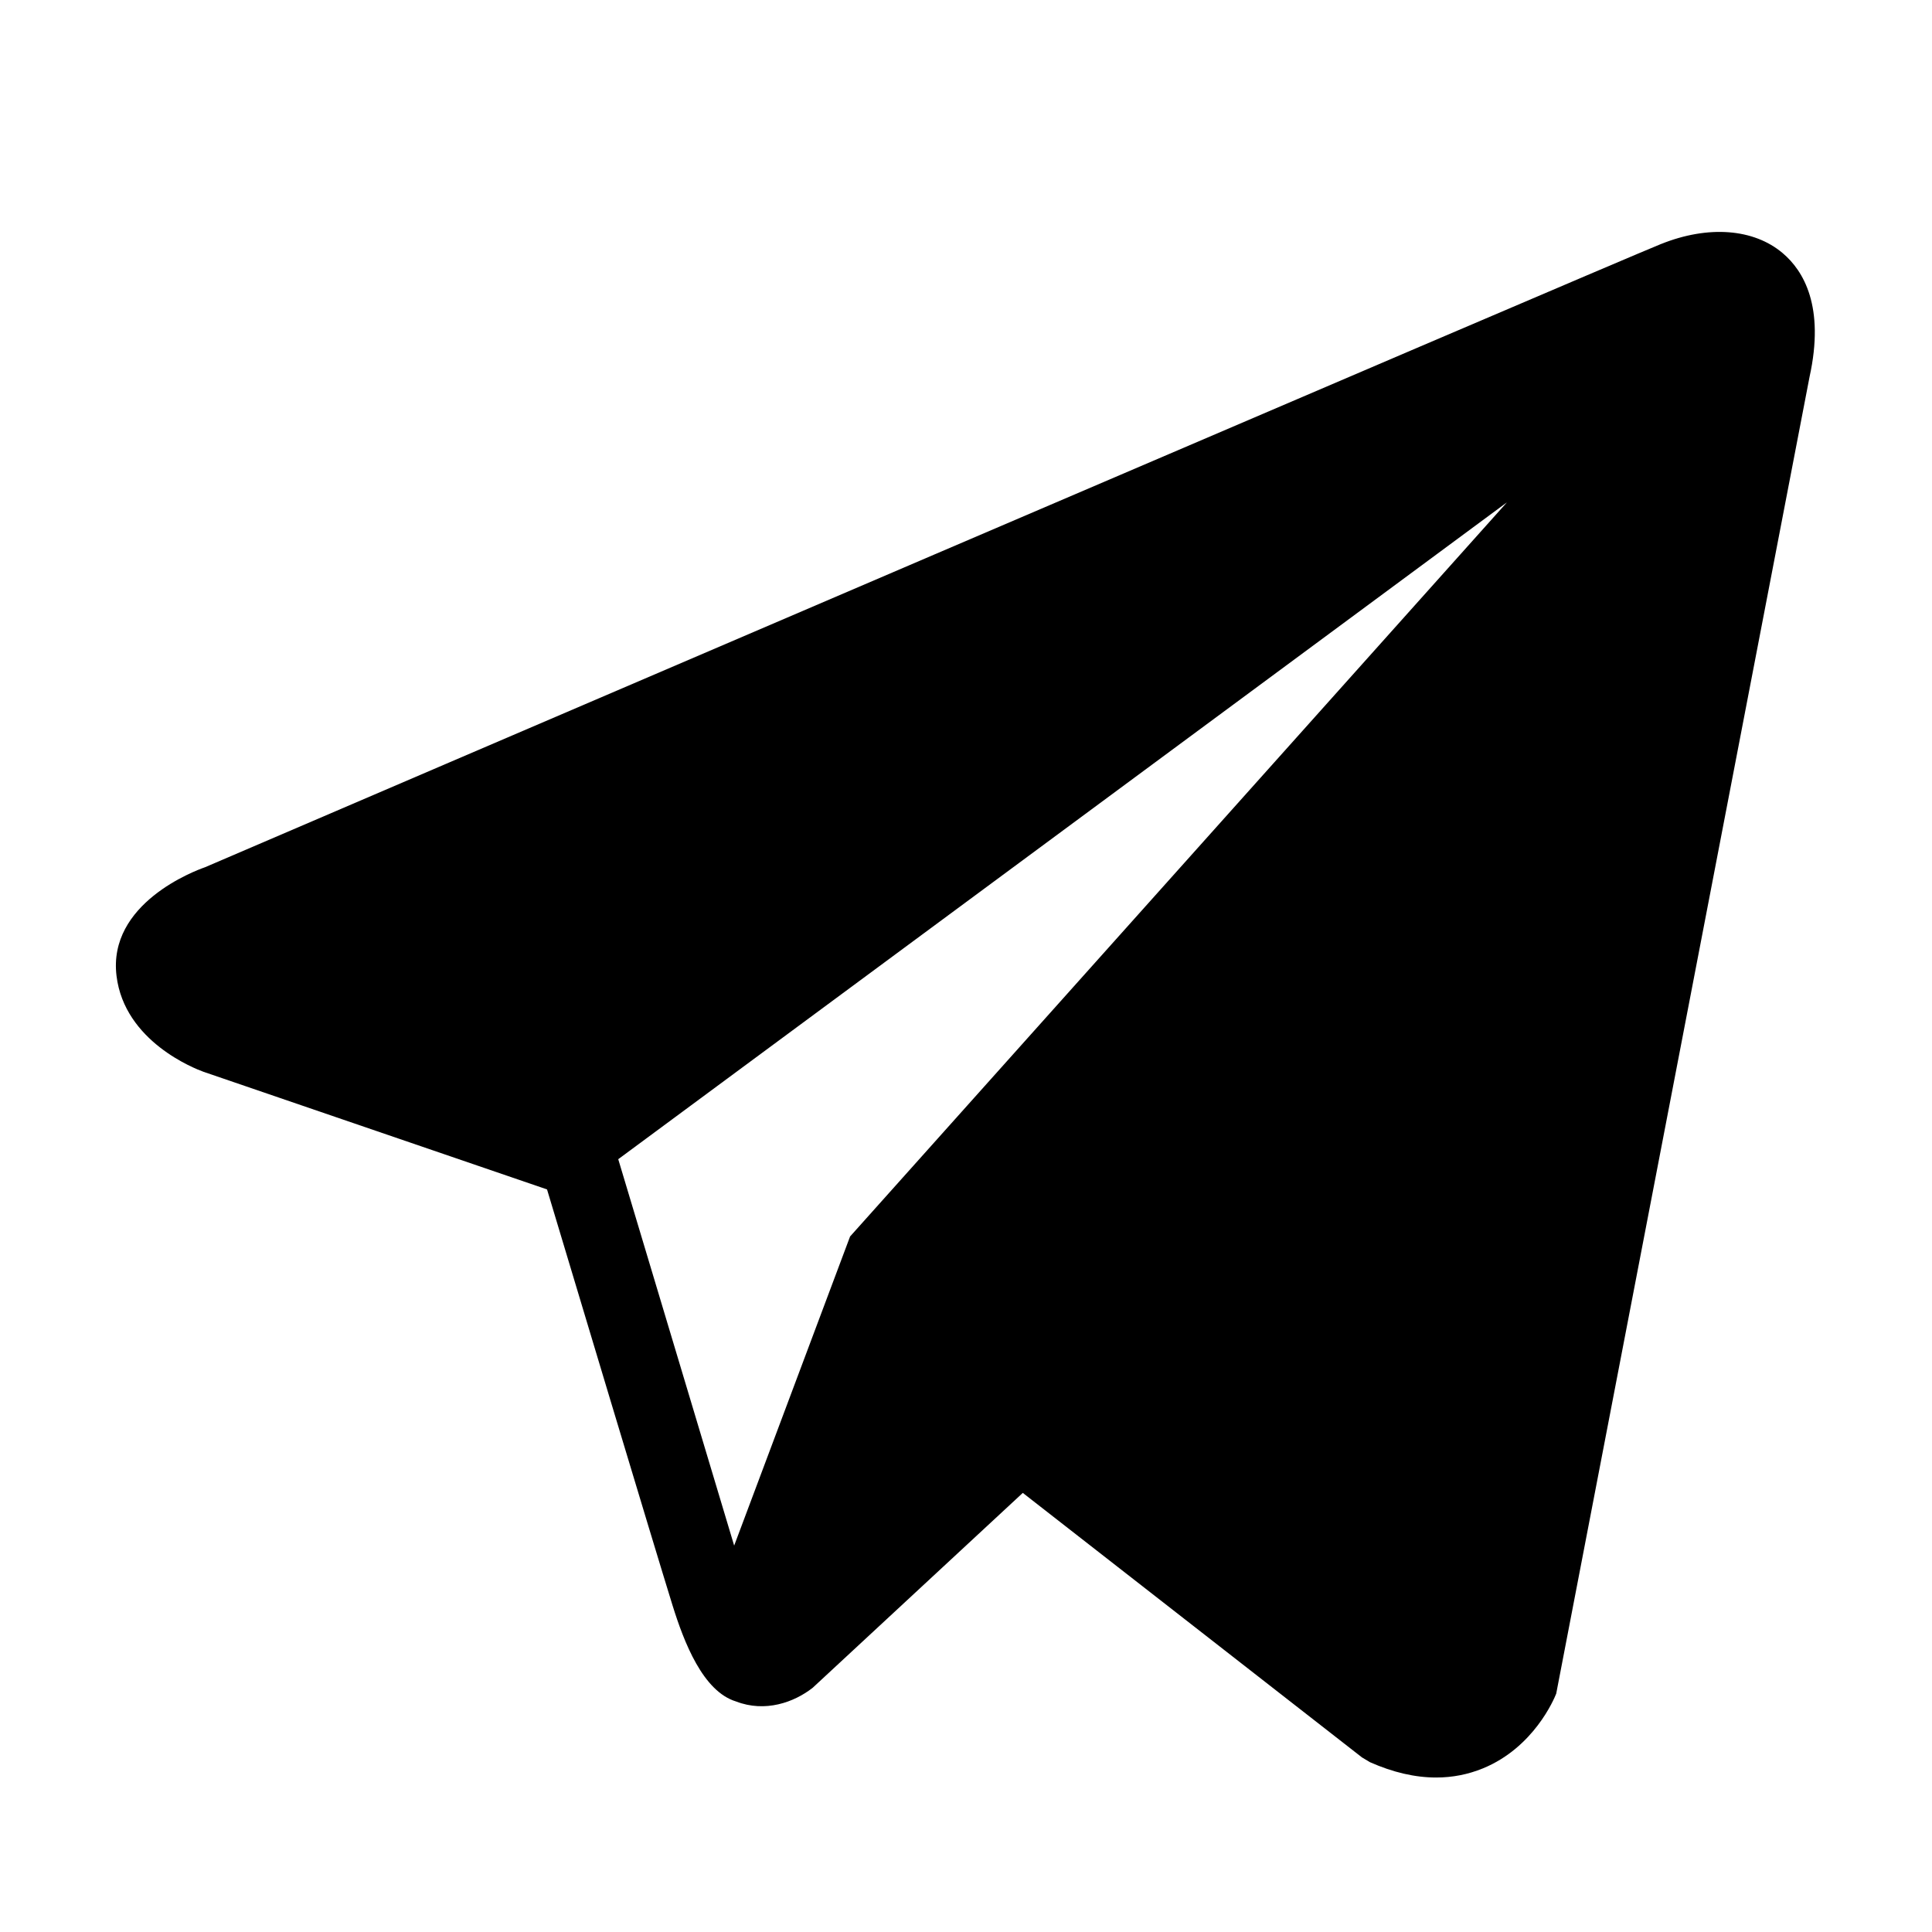
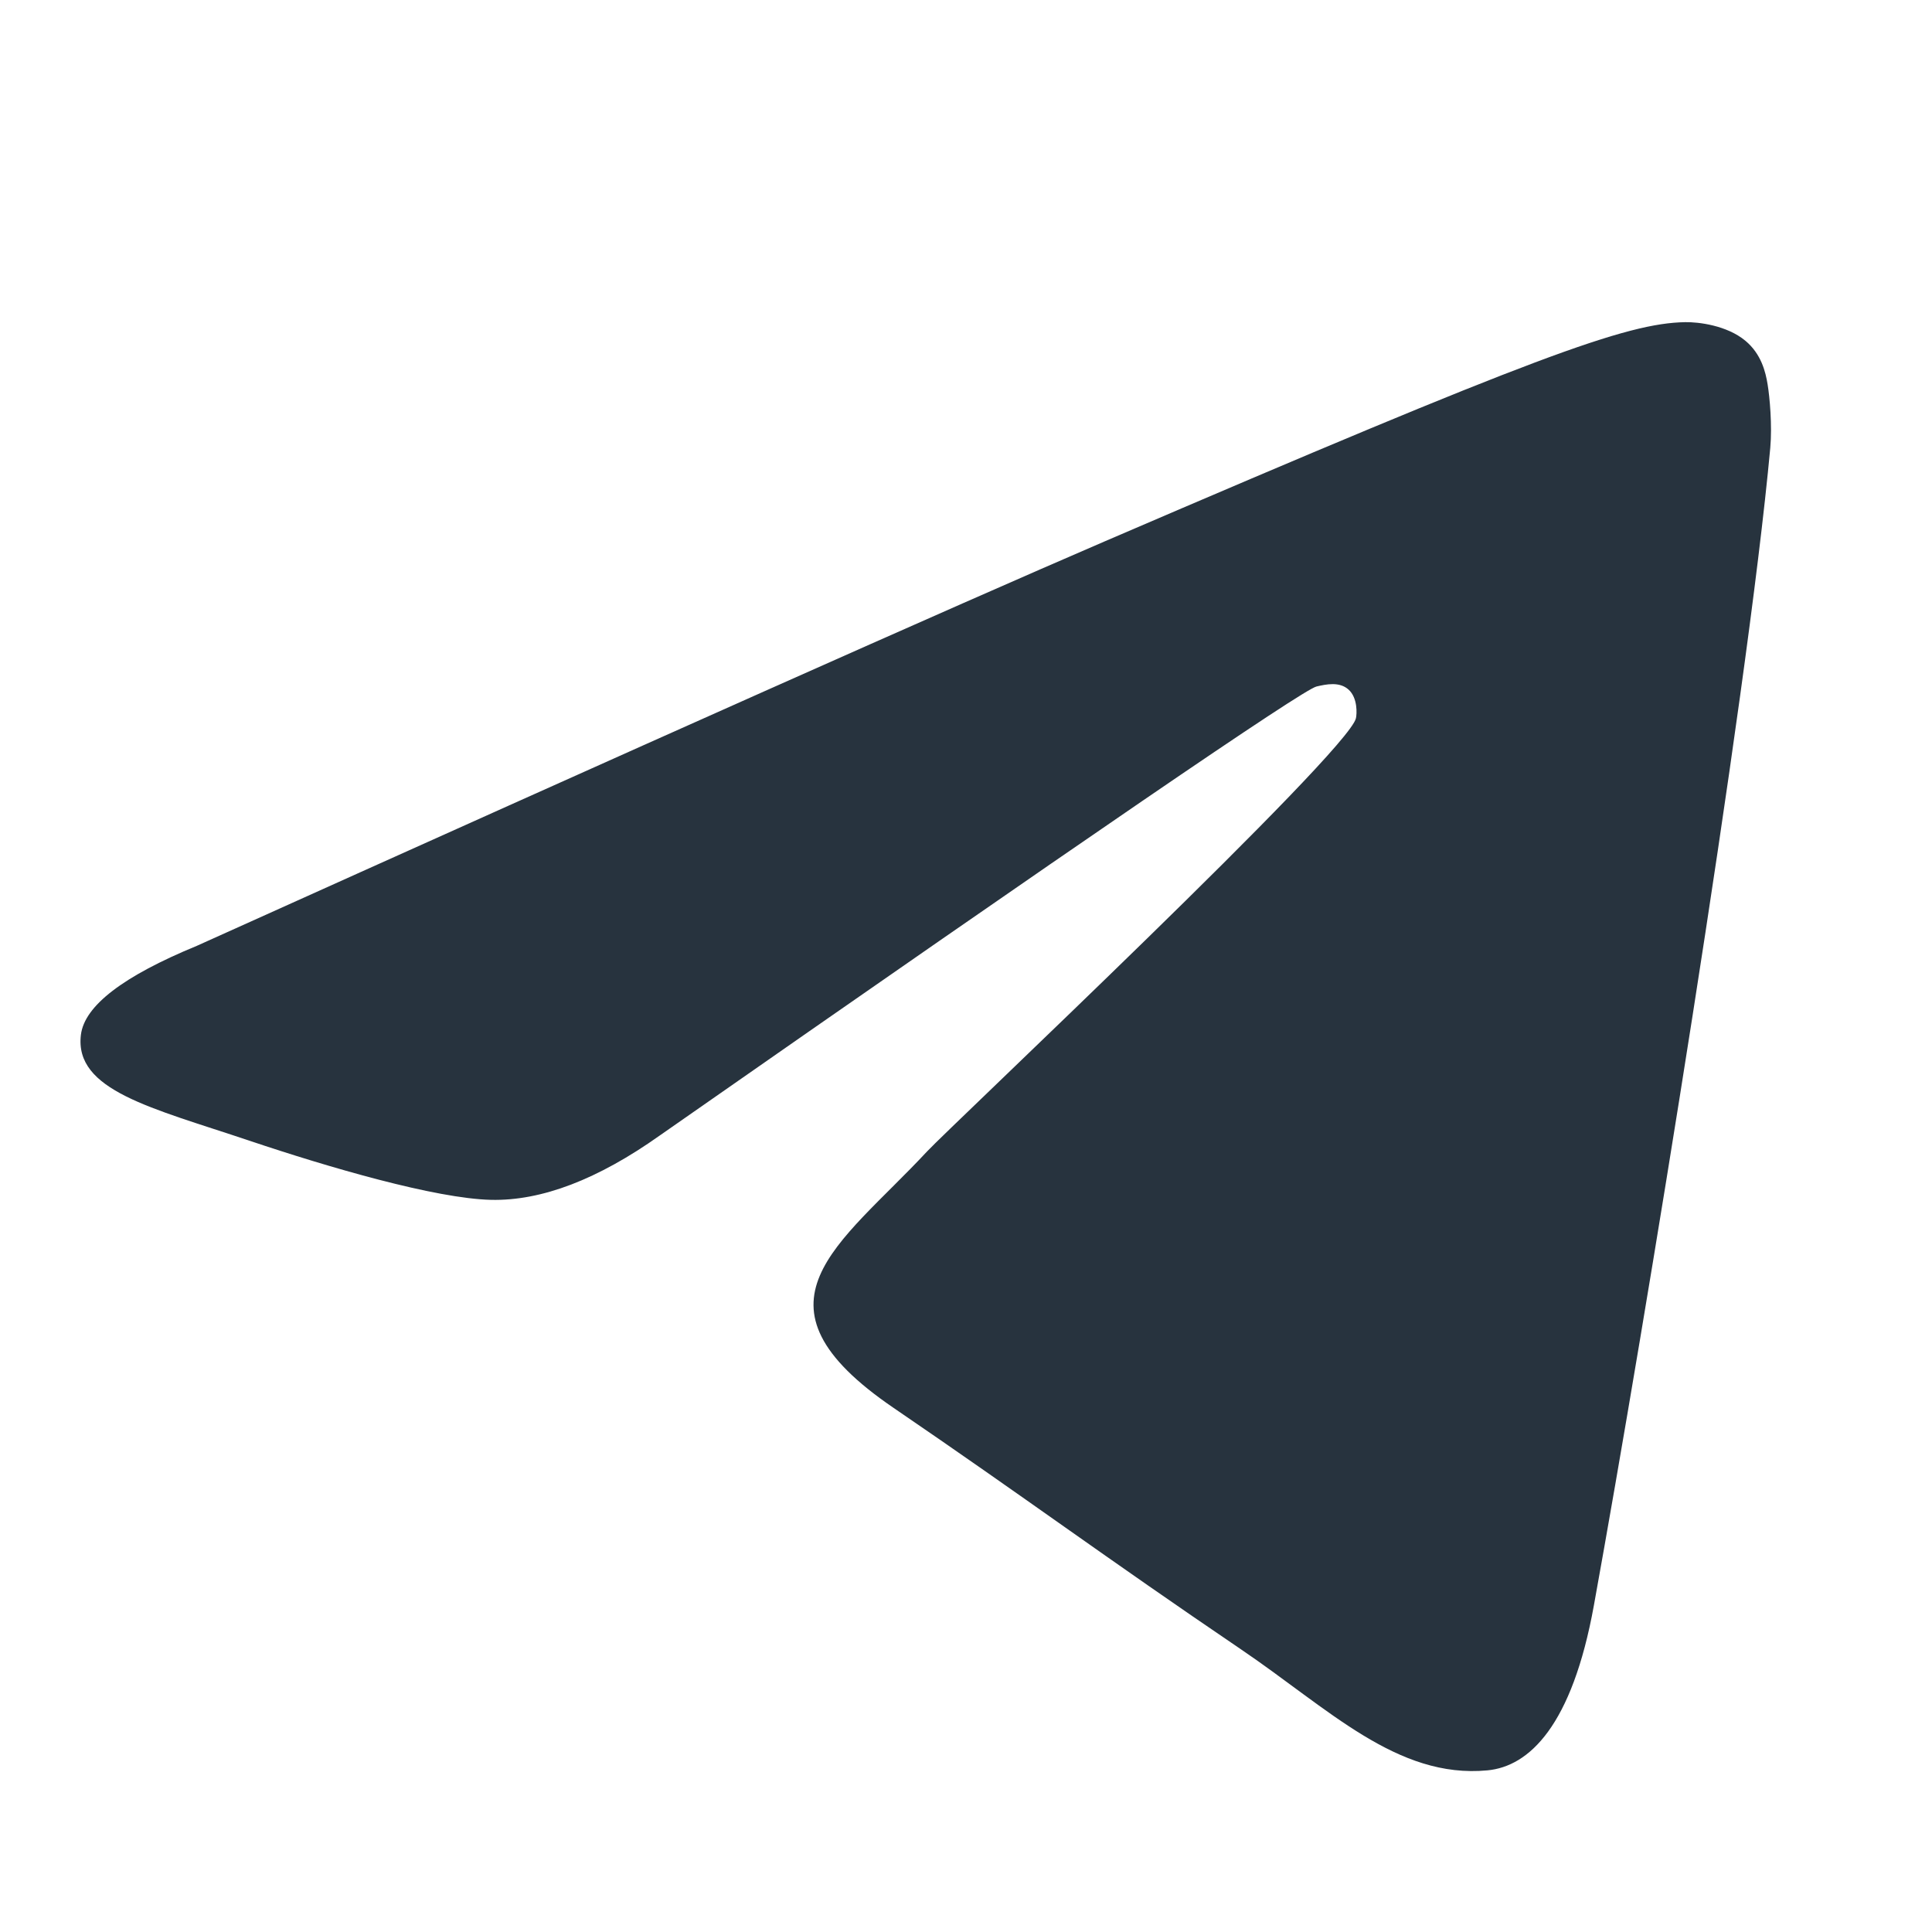
- <svg xmlns="http://www.w3.org/2000/svg" viewBox="0 0 50 50" width="100px" height="100px">
-   <path d="M46.137,6.552c-0.75-0.636-1.928-0.727-3.146-0.238l-0.002,0C41.708,6.828,6.728,21.832,5.304,22.445 c-0.259,0.09-2.521,0.934-2.288,2.814c0.208,1.695,2.026,2.397,2.248,2.478l8.893,3.045c0.59,1.964,2.765,9.21,3.246,10.758 c0.3,0.965,0.789,2.233,1.646,2.494c0.752,0.29,1.5,0.025,1.984-0.355l5.437-5.043l8.777,6.845l0.209,0.125 c0.596,0.264,1.167,0.396,1.712,0.396c0.421,0,0.825-0.079,1.211-0.237c1.315-0.54,1.841-1.793,1.896-1.935l6.556-34.077 C47.231,7.933,46.675,7.007,46.137,6.552z M22,32l-3,8l-3-10l23-17L22,32z" />
+ <svg xmlns="http://www.w3.org/2000/svg" width="24" height="24" viewBox="0 0 24 24" fill="currentColor">
+   <path d="M2.444 11.75C8.081 9.21 11.84 7.536 13.721 6.726C19.091 4.416 20.206 4.015 20.934 4.002C21.094 3.999 21.451 4.04 21.683 4.234C21.879 4.398 21.933 4.62 21.958 4.776C21.984 4.932 22.016 5.286 21.991 5.563C21.7 8.726 20.441 16.4 19.8 19.942C19.529 21.441 18.995 21.943 18.478 21.992C17.355 22.099 16.503 21.225 15.415 20.488C13.713 19.334 12.752 18.616 11.1 17.489C9.191 16.188 10.428 15.473 11.516 14.304C11.801 13.998 16.749 9.344 16.844 8.922C16.856 8.869 16.867 8.672 16.754 8.568C16.641 8.464 16.474 8.5 16.354 8.528C16.183 8.568 13.465 10.427 8.198 14.104C7.426 14.652 6.727 14.919 6.101 14.905C5.41 14.889 4.082 14.501 3.095 14.169C1.884 13.762 0.921 13.547 1.005 12.855C1.049 12.495 1.528 12.127 2.444 11.75Z" fill="#27333E" />
</svg>
